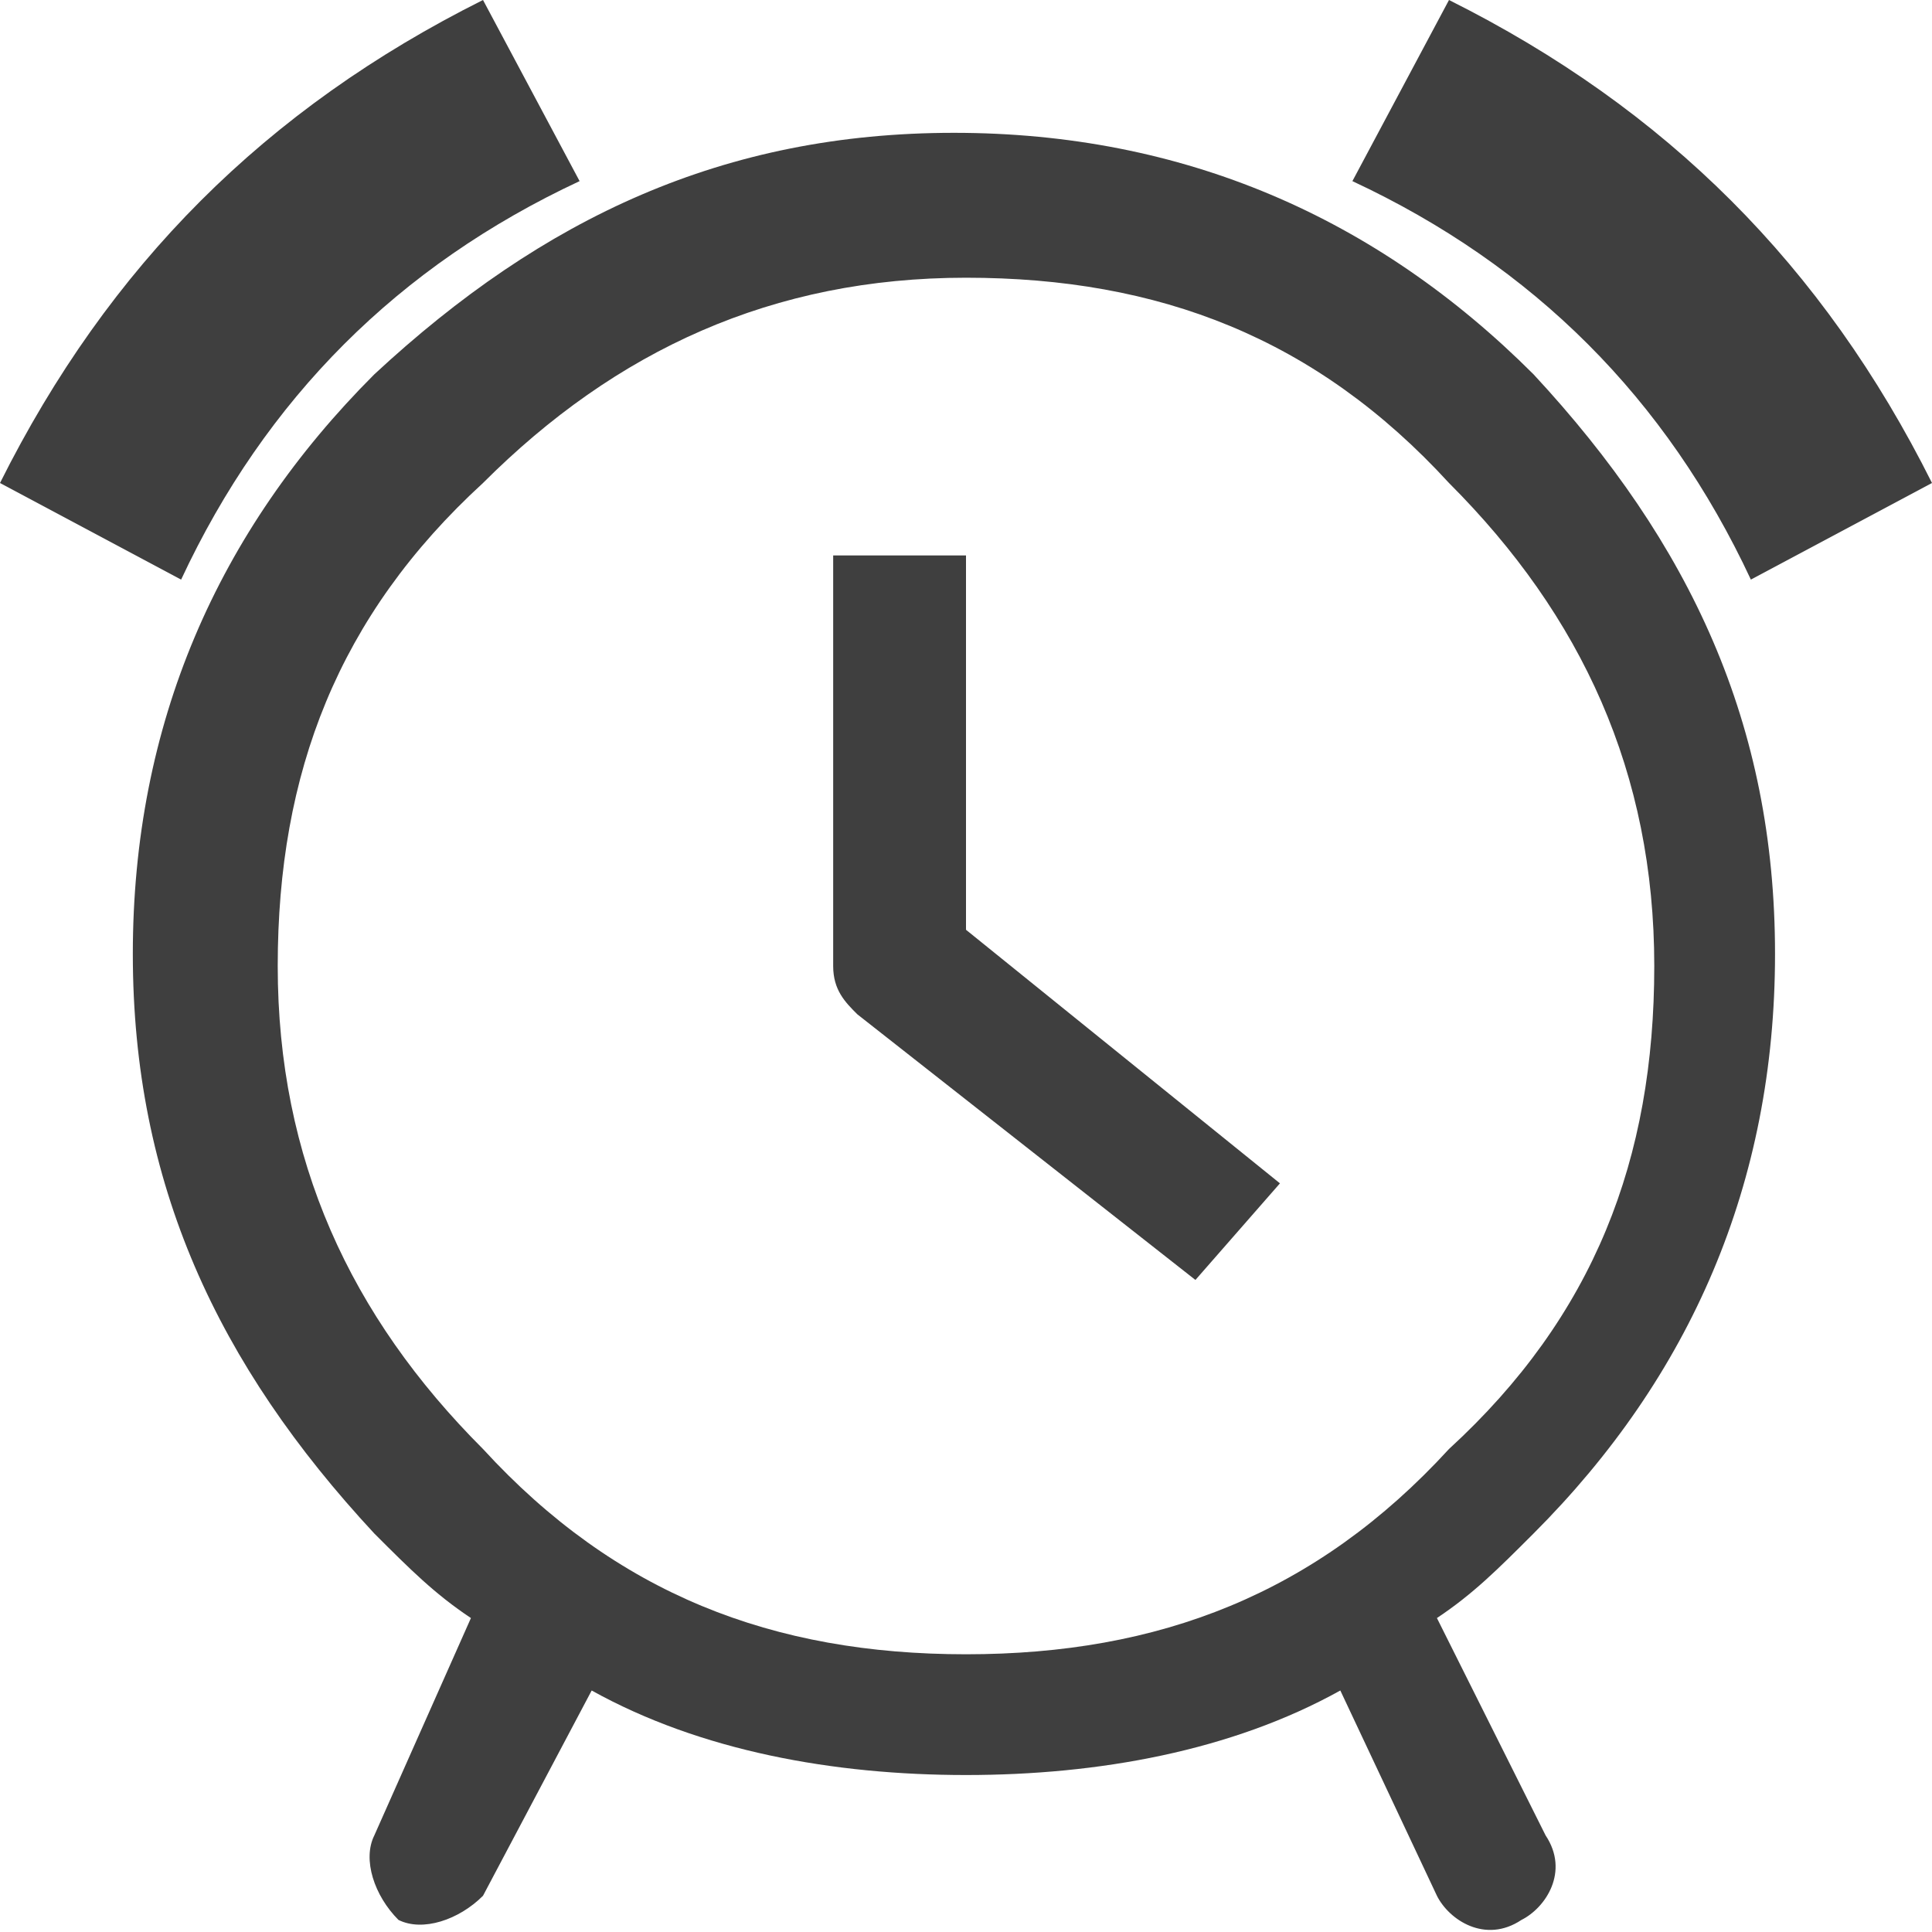
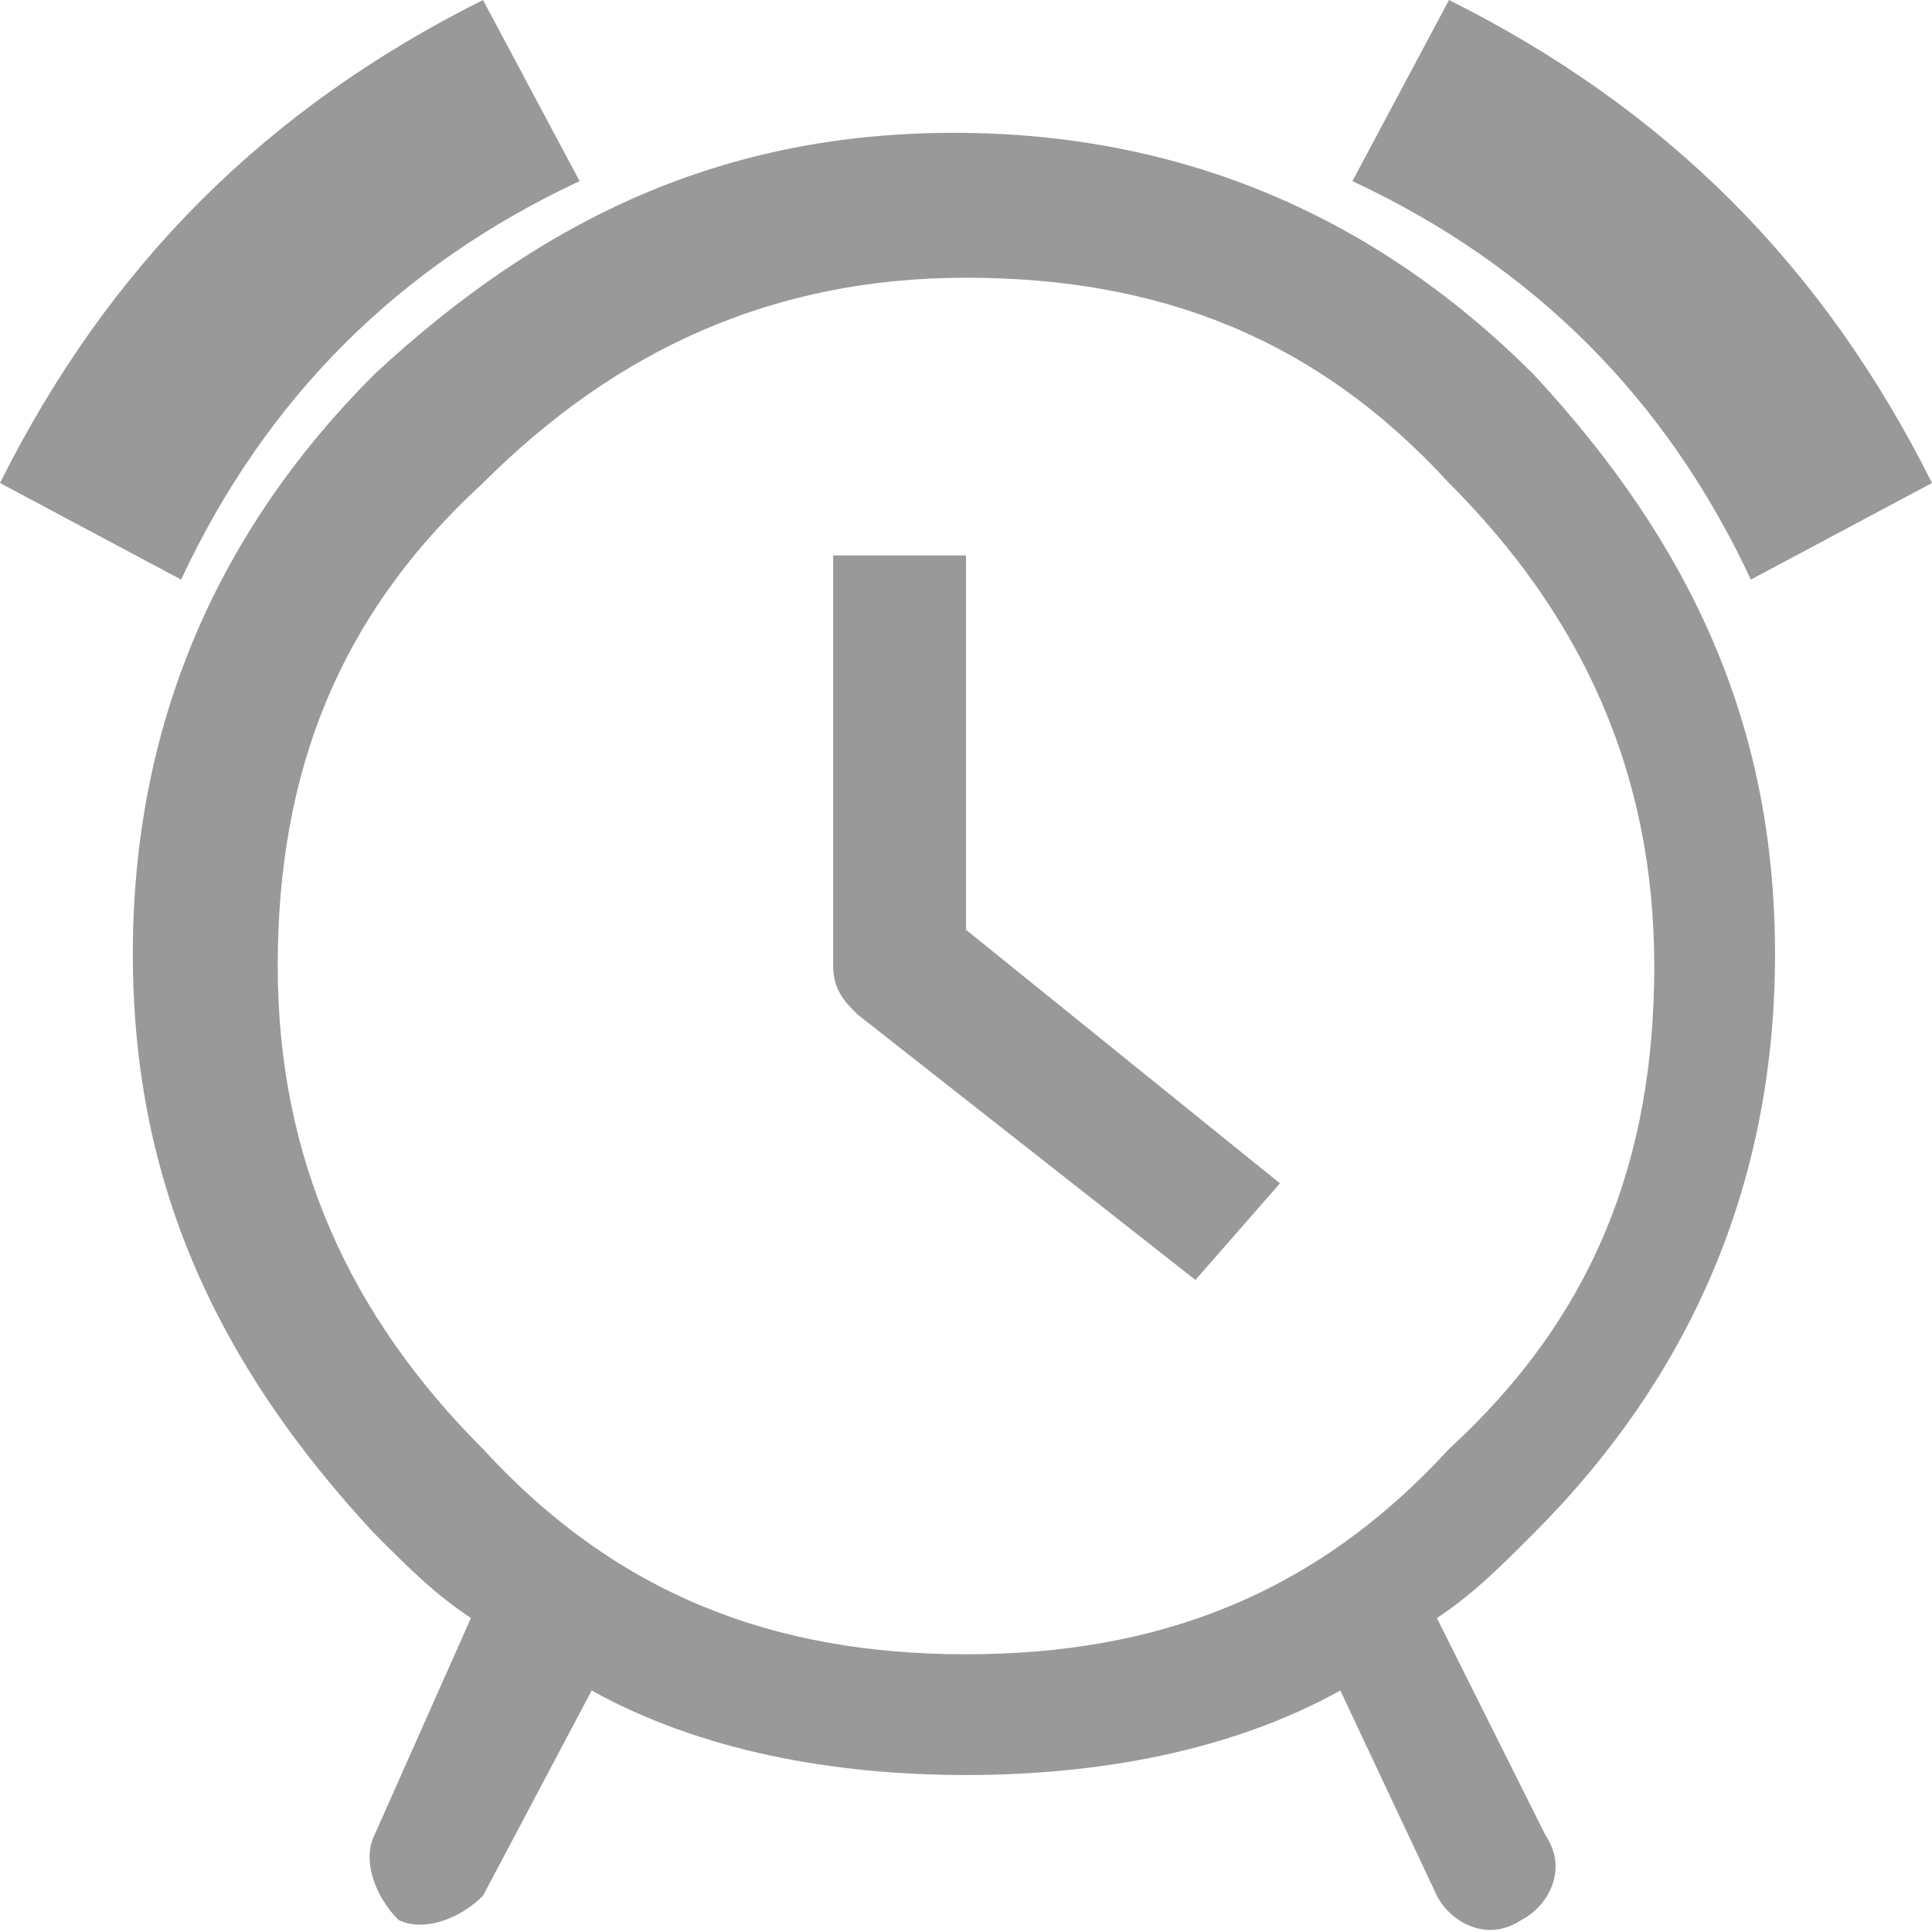
<svg xmlns="http://www.w3.org/2000/svg" width="16" height="16" viewBox="0 0 16 16" preserveAspectRatio="xMinYMid meet" overflow="visible">
-   <path d="M11.9 13.4c.3-.2.5-.4.8-.7 1.3-1.3 2-2.9 2-4.8s-.7-3.4-2-4.8c-1.3-1.3-2.9-2-4.8-2s-3.4.7-4.8 2c-1.3 1.3-2 2.9-2 4.8s.7 3.4 2 4.8c.3.3.5.5.8.7l-.8 1.8c-.1.2 0 .5.2.7.2.1.5 0 .7-.2l.9-1.7c.9.5 2 .7 3.1.7s2.2-.2 3.1-.7l.8 1.7c.1.2.4.4.7.2.2-.1.4-.4.2-.7l-.9-1.8zm-3.9.3c-1.6 0-2.9-.5-4-1.7-1.1-1.1-1.7-2.4-1.7-4S2.8 5.1 4 4c1.1-1.1 2.4-1.7 4-1.7s2.9.5 4 1.7c1.1 1.1 1.7 2.4 1.7 4s-.5 2.9-1.7 4c-1.1 1.2-2.4 1.7-4 1.7zm0-6l2.6 2.1-.7.8-2.8-2.2c-.1-.1-.2-.2-.2-.4V4.6H8v3.1zm3.2-6.2L12 0c1.8.9 3.1 2.2 4 4l-1.5.8c-.7-1.5-1.8-2.6-3.3-3.3zM1.5 4.8L0 4C.9 2.2 2.2.9 4 0l.8 1.5c-1.5.7-2.6 1.8-3.3 3.3z" fill="#3f3f3f" />
+   <path d="M11.9 13.4c.3-.2.5-.4.8-.7 1.3-1.3 2-2.9 2-4.8s-.7-3.4-2-4.8c-1.3-1.3-2.9-2-4.8-2s-3.4.7-4.8 2c-1.3 1.3-2 2.9-2 4.8s.7 3.4 2 4.8c.3.3.5.5.8.7l-.8 1.8c-.1.2 0 .5.2.7.2.1.5 0 .7-.2l.9-1.7c.9.5 2 .7 3.1.7s2.2-.2 3.1-.7l.8 1.7c.1.2.4.4.7.2.2-.1.4-.4.2-.7l-.9-1.8zm-3.9.3c-1.6 0-2.9-.5-4-1.7-1.1-1.1-1.7-2.4-1.7-4S2.8 5.1 4 4c1.1-1.1 2.4-1.7 4-1.7s2.9.5 4 1.7c1.1 1.1 1.7 2.4 1.7 4s-.5 2.9-1.7 4c-1.1 1.2-2.4 1.7-4 1.7zm0-6l2.6 2.1-.7.8-2.8-2.2c-.1-.1-.2-.2-.2-.4V4.6H8v3.1zm3.2-6.2L12 0c1.8.9 3.1 2.2 4 4l-1.5.8c-.7-1.5-1.8-2.6-3.3-3.3zM1.5 4.8L0 4C.9 2.2 2.2.9 4 0l.8 1.5c-1.5.7-2.6 1.8-3.3 3.3z" fill="#999" />
</svg>
